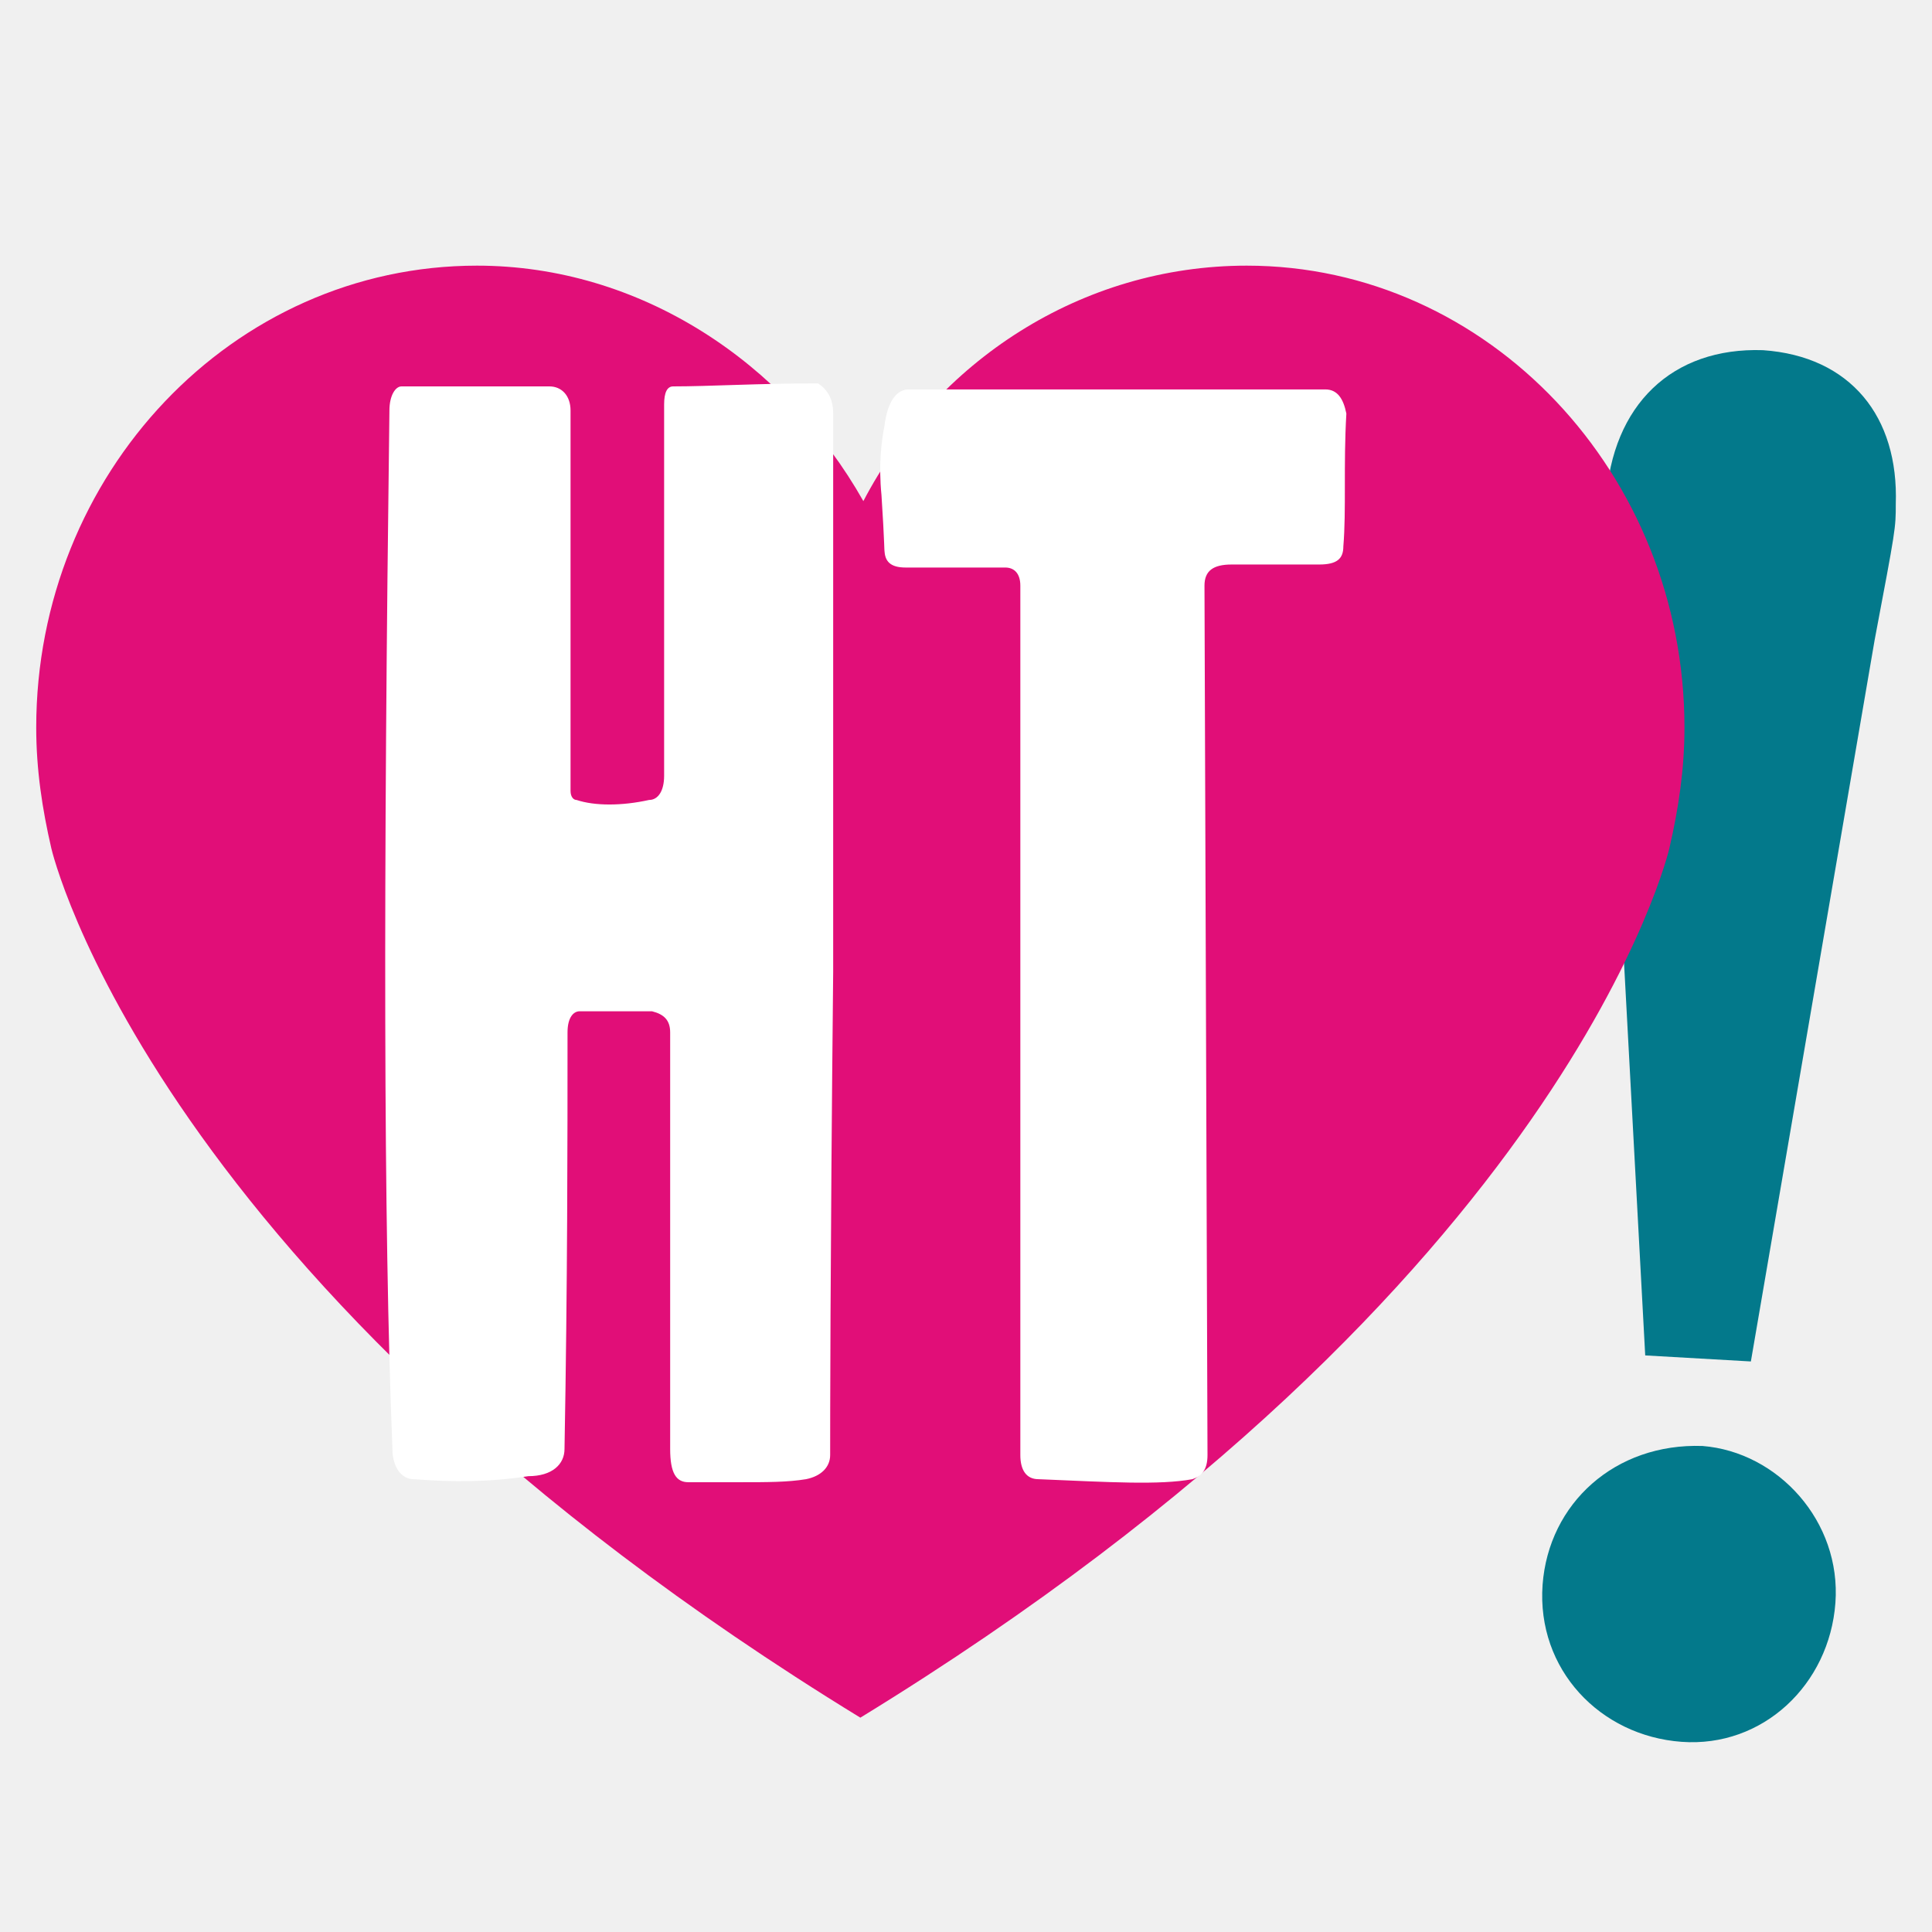
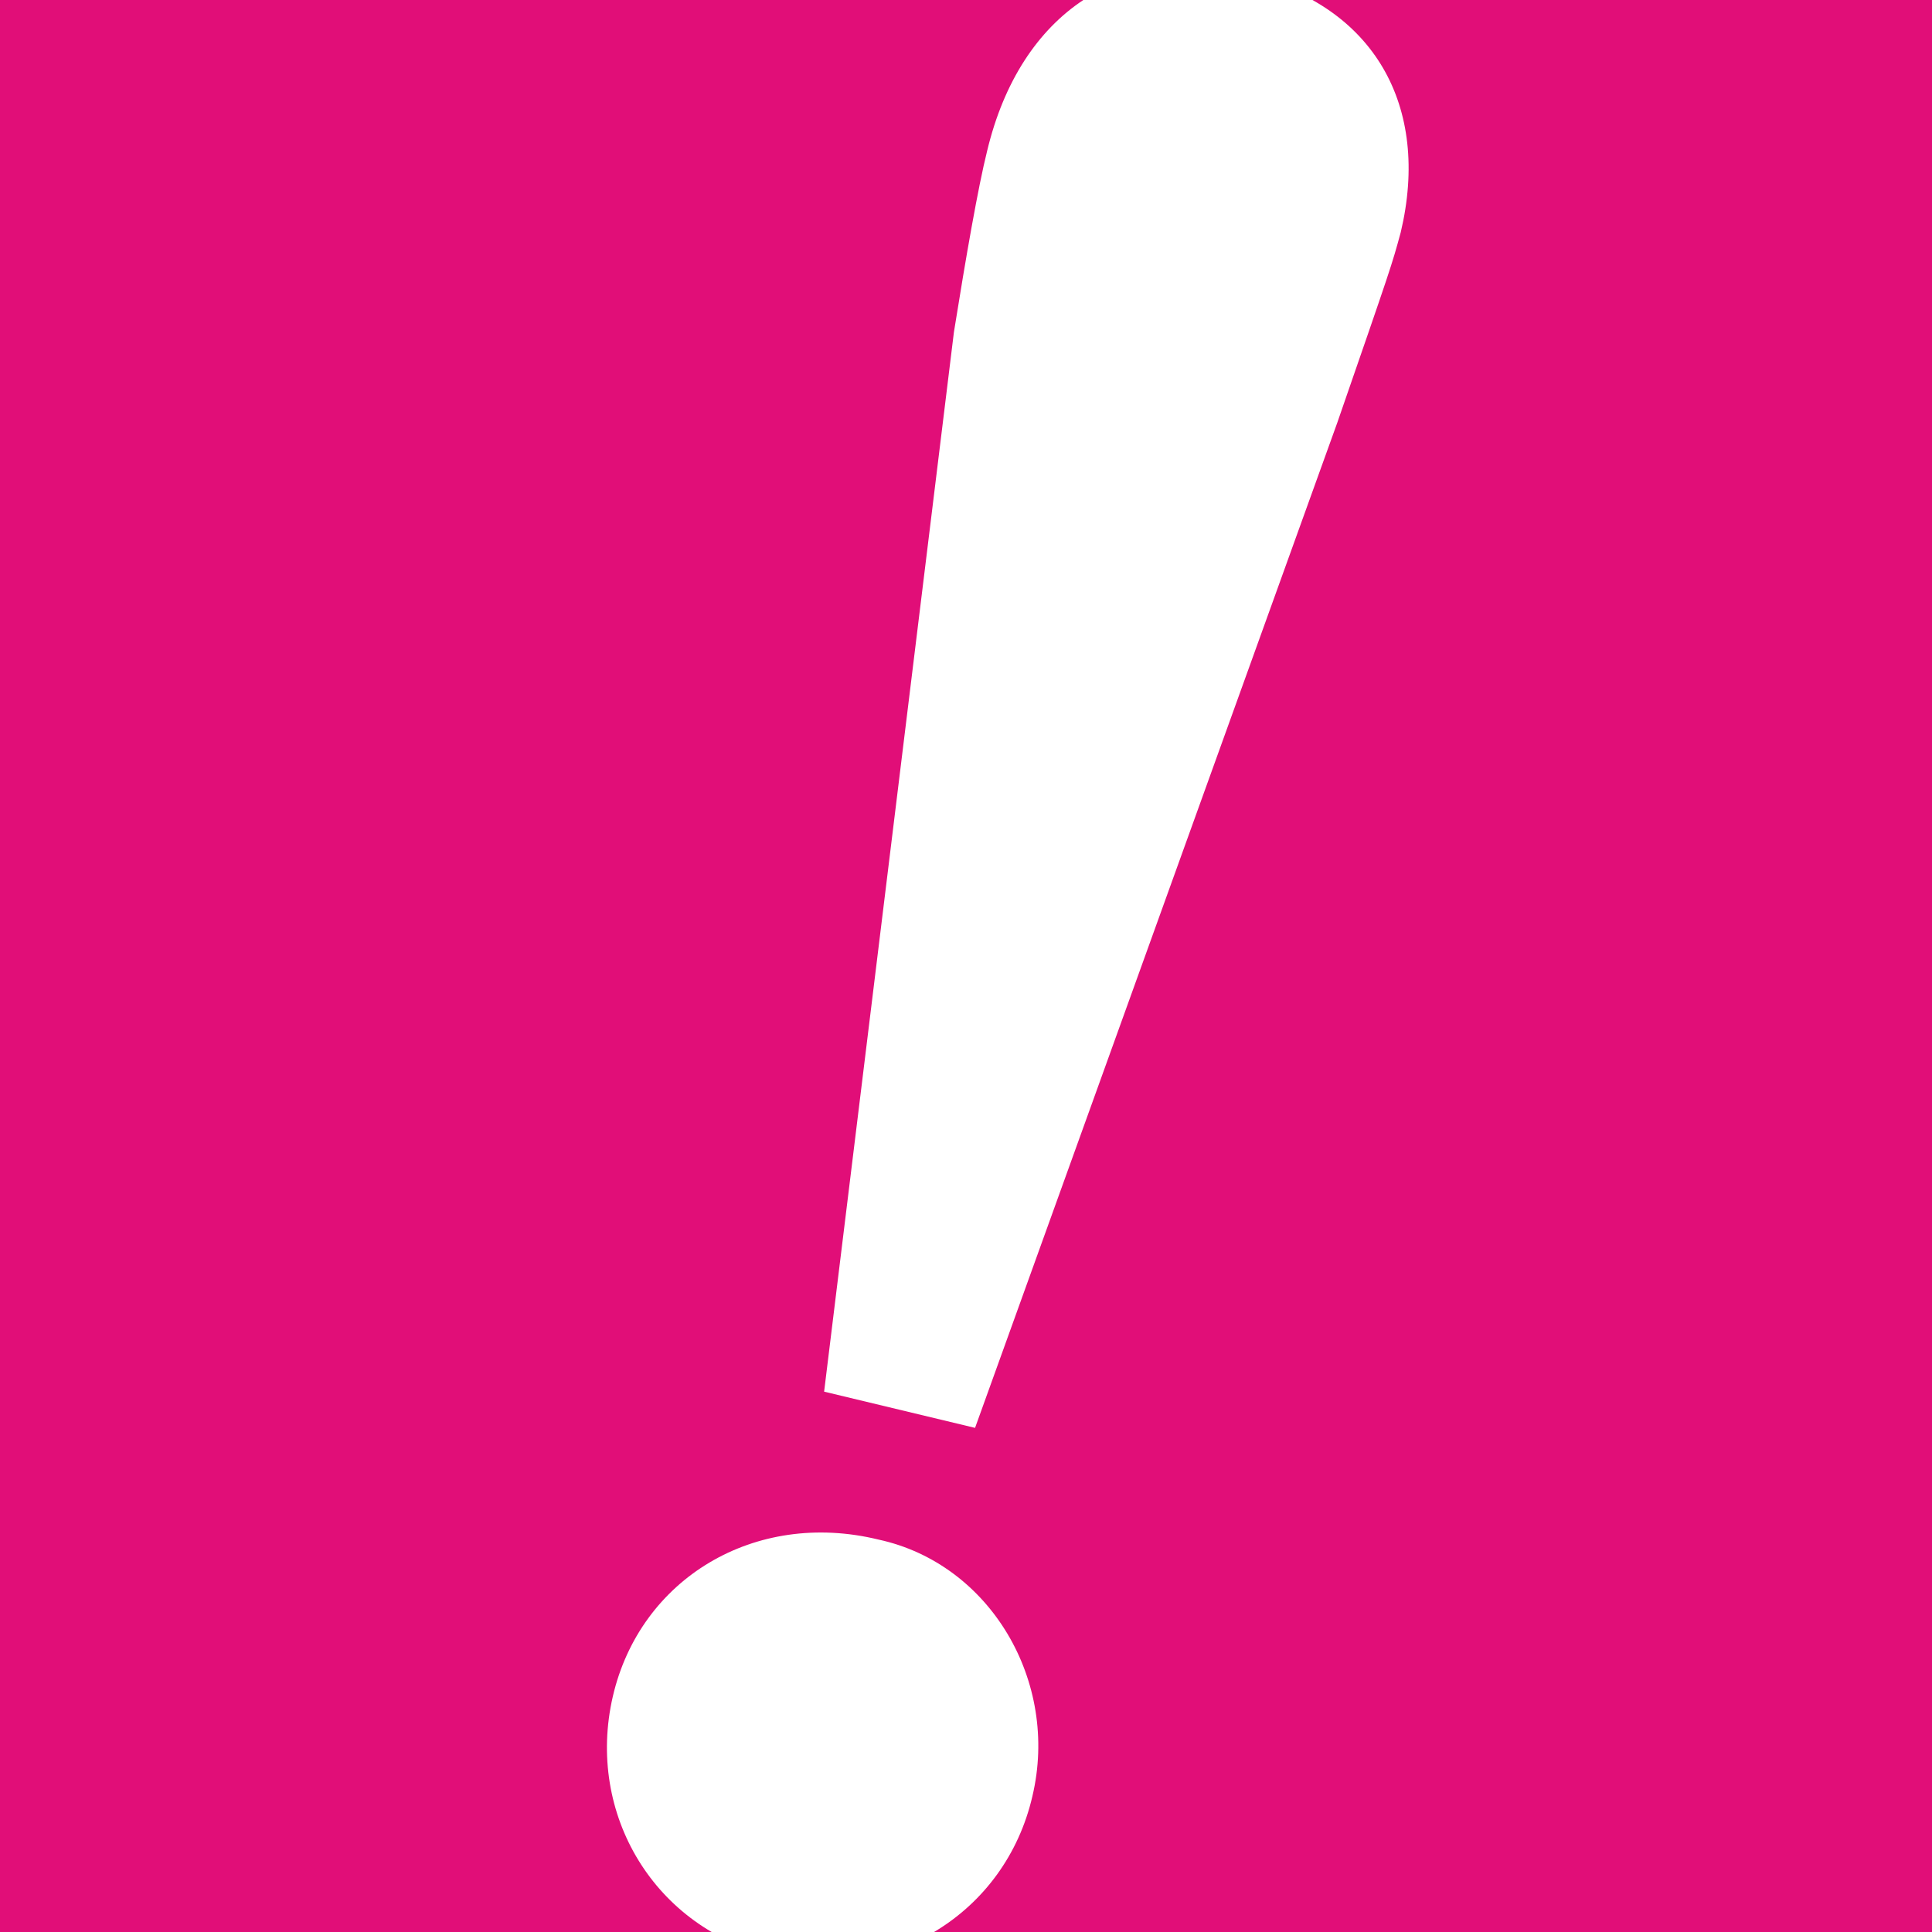
<svg xmlns="http://www.w3.org/2000/svg" version="1.1" x="0px" y="0px" viewBox="0 0 64 64" style="enable-background:new 0 0 64 64;" xml:space="preserve">
  <style type="text/css">
	.st0{display:none;}
	.st1{display:inline;fill:#010101;}
	.st2{display:inline;fill:#03798B;}
	.st3{display:inline;}
	.st4{fill:#010101;}
	.st5{display:inline;fill:#E10E78;}
- 	.st6{fill:#03798B;}
+ 	.st6{display:inline;fill:#FFFFFF;}
	.st7{fill:#E10E78;}
	.st8{fill:#FFFFFF;}
</style>
  <g id="Layer_1" class="st0">
    <path class="st1" d="M38.9,6.7c1.7,1.7,5.1,5.1,10.2,10.2c5.4,5.4,8.3,8.4,8.7,8.9c0.2,0.2,0.2,0.6,0,0.9c-0.2,0.4-0.6,0.8-1.1,1.2   c-0.6,0.5-0.9,0.8-1,1c-0.2,0.2-0.5,0.1-0.9-0.3L47.2,21c-0.2-0.2-0.5-0.2-0.7-0.1c-0.2,0.1-0.6,0.6-1.3,1.3   c-0.1,0.1-0.1,0.3,0.2,0.6c2,2,4.6,4.6,7.6,7.7c0.3,0.3,0.2,0.7-0.2,1.2c-0.6,0.8-1.3,1.5-2,2.1c-0.3,0.2-0.6,0.2-1-0.2   c-4.3-4-10.6-10.3-19-18.9c-0.3-0.3-0.3-0.5-0.2-0.7l2.7-2.7c0.3-0.2,0.5-0.2,0.8,0c0,0,1,1,3.1,3.1c1.5,1.6,2.7,2.8,3.6,3.6   c0.2,0.2,0.2,0.2,0.3,0.3c0.1,0.1,0.2,0.1,0.3,0c0.4-0.3,0.9-0.7,1.3-1.4c0.2-0.2,0.1-0.4-0.2-0.7c-1.8-1.8-4-4-6.8-6.8   c-0.2-0.2-0.3-0.4-0.1-0.5c0.6-0.7,1.5-1.6,2.6-2.7C38.4,6.3,38.6,6.4,38.9,6.7z" />
    <path class="st2" d="M62.4,18c1.2,1.2,1.2,3.1,0,4.3c-1.2,1.2-3.1,1.2-4.3,0c-1.2-1.2-1.2-3.1,0.1-4.4C59.3,16.8,61.2,16.8,62.4,18   z M44.2,8c-0.8-0.7-1.6-1.3-2-1.7c-1.4-1.4-1.5-3.2-0.2-4.5c1.3-1.3,2.9-1.2,4.2,0.1c0.4,0.4,0.4,0.4,1.8,2.2l9.4,11.8l-1.5,1.5   L44.2,8z" />
    <g class="st3">
      <path class="st4" d="M4.4,39.9l-2.7,2.7c-0.2,0.2-0.1,0.4,0.2,0.7c8.4,8.7,14.7,15,19,18.9c0.4,0.3,0.7,0.4,1,0.2    c0.8-0.6,1.4-1.3,2-2.1c0.3-0.4,0.4-0.8,0.2-1L4.8,39.8C4.6,39.8,4.5,39.9,4.4,39.9z" />
    </g>
    <path class="st5" d="M22.2,18.1c-2.8,2.8-3.6,6.8-2.5,10.5c-3.6-1.1-7.7-0.3-10.5,2.5C5.1,35.2,5.3,42,9.6,46.3   c0.7,0.7,1.5,1.3,2.3,1.8c0,0,9,5.7,28.3,1c4.7-19.3-1-28.3-1-28.3c-0.5-0.8-1.1-1.6-1.8-2.3C33.1,14.2,26.3,14,22.2,18.1z" />
  </g>
  <g id="Layer_2" class="st0">
    <path class="st1" d="M38.9,6.7c1.7,1.7,5.1,5.1,10.2,10.2c5.4,5.4,8.3,8.4,8.7,8.9c0.2,0.2,0.2,0.6,0,0.9c-0.2,0.4-0.6,0.8-1.1,1.2   c-0.6,0.5-0.9,0.8-1,1c-0.2,0.2-0.5,0.1-0.9-0.3L47.2,21c-0.2-0.2-0.5-0.2-0.7-0.1c-0.2,0.1-0.6,0.6-1.3,1.3   c-0.1,0.1-0.1,0.3,0.2,0.6c2,2,4.6,4.6,7.6,7.7c0.3,0.3,0.2,0.7-0.2,1.2c-0.6,0.8-1.3,1.5-2,2.1c-0.3,0.2-0.6,0.2-1-0.2   c-4.3-4-10.6-10.3-19-18.9c-0.3-0.3-0.3-0.5-0.2-0.7l2.7-2.7c0.3-0.2,0.5-0.2,0.8,0c0,0,1,1,3.1,3.1c1.5,1.6,2.7,2.8,3.6,3.6   c0.2,0.2,0.2,0.2,0.3,0.3c0.1,0.1,0.2,0.1,0.3,0c0.4-0.3,0.9-0.7,1.3-1.4c0.2-0.2,0.1-0.4-0.2-0.7c-1.8-1.8-4-4-6.8-6.8   c-0.2-0.2-0.3-0.4-0.1-0.5c0.6-0.7,1.5-1.6,2.6-2.7C38.4,6.3,38.6,6.4,38.9,6.7z" />
    <path class="st2" d="M62.4,18c1.2,1.2,1.2,3.1,0,4.3c-1.2,1.2-3.1,1.2-4.3,0c-1.2-1.2-1.2-3.1,0.1-4.4C59.3,16.8,61.2,16.8,62.4,18   z M44.2,8c-0.8-0.7-1.6-1.3-2-1.7c-1.4-1.4-1.5-3.2-0.2-4.5c1.3-1.3,2.9-1.2,4.2,0.1c0.4,0.4,0.4,0.4,1.8,2.2l9.4,11.8l-1.5,1.5   L44.2,8z" />
    <g class="st3">
      <path class="st4" d="M4.4,39.9l-2.7,2.7c-0.2,0.2-0.1,0.4,0.2,0.7c8.4,8.7,14.7,15,19,18.9c0.4,0.3,0.7,0.4,1,0.2    c0.8-0.6,1.4-1.3,2-2.1c0.3-0.4,0.4-0.8,0.2-1L4.8,39.8C4.6,39.8,4.5,39.9,4.4,39.9z" />
    </g>
    <path class="st5" d="M22.2,18.1c-2.8,2.8-3.6,6.8-2.5,10.5c-3.6-1.1-7.7-0.3-10.5,2.5C5.1,35.2,5.3,42,9.6,46.3   c0.7,0.7,1.5,1.3,2.3,1.8c0,0,9,5.7,28.3,1c4.7-19.3-1-28.3-1-28.3c-0.5-0.8-1.1-1.6-1.8-2.3C33.1,14.2,26.3,14,22.2,18.1z" />
  </g>
  <g id="Layer_4" class="st0">
</g>
-   <g id="Layer_3">
-     <path class="st6" d="M60.8,53.1c-0.2,2.7-2.4,4.8-5.1,4.6c-2.7-0.2-4.8-2.4-4.6-5.2c0.2-2.7,2.4-4.7,5.3-4.6   C58.9,48.1,61,50.4,60.8,53.1z M53.2,20.8c-0.1-1.7-0.1-3.3,0-4.2c0.2-3.2,2.2-5.1,5.2-5c2.9,0.2,4.5,2.2,4.4,5.1   c0,0.8,0,0.8-0.7,4.5L58,45.1l-3.5-0.2L53.2,20.8z" />
-     <path class="st7" d="M41.3,8.8c-5.5,0-10.3,3.2-12.7,7.8C26,12,21.2,8.8,15.8,8.8c-8.1,0-14.6,6.9-14.6,15.3c0,1.4,0.2,2.7,0.5,4   c0,0,3.3,14.4,26.8,28.8C52,42.5,55.3,28.1,55.3,28.1c0.3-1.3,0.5-2.6,0.5-4C55.8,15.7,49.3,8.8,41.3,8.8z" />
-     <path class="st8" d="M27.6,13.7c0,3.1,0,9.3,0,18.5c-0.1,9.8-0.1,15.1-0.1,16c0,0.4-0.3,0.7-0.8,0.8c-0.6,0.1-1.3,0.1-2.1,0.1   c-1,0-1.5,0-1.8,0c-0.4,0-0.6-0.3-0.6-1.1l0-13.8c0-0.4-0.2-0.6-0.6-0.7c-0.3,0-1.1,0-2.4,0c-0.2,0-0.4,0.2-0.4,0.7   c0,3.6,0,8.3-0.1,13.8c0,0.5-0.4,0.9-1.2,0.9c-1.3,0.2-2.5,0.2-3.8,0.1c-0.4,0-0.7-0.4-0.7-1c-0.3-7.4-0.3-18.9-0.1-34.4   c0-0.5,0.2-0.8,0.4-0.8h4.9c0.4,0,0.7,0.3,0.7,0.8c0,0,0,1.8,0,5.5c0,2.8,0,5,0,6.6c0,0.3,0,0.4,0,0.5c0,0.2,0.1,0.3,0.2,0.3   c0.6,0.2,1.5,0.2,2.4,0c0.3,0,0.5-0.3,0.5-0.8c0-3.2,0-7.3,0-12.3c0-0.4,0.1-0.6,0.3-0.6c1.2,0,2.8-0.1,4.8-0.1   C27.4,12.9,27.6,13.2,27.6,13.7z" />
-     <path class="st8" d="M44.5,18.1c0,0.4-0.2,0.6-0.8,0.6c-0.2,0-0.6,0-1.3,0c-0.6,0-1.2,0-1.6,0c-0.6,0-0.9,0.2-0.9,0.7L40,48.2   c0,0.5-0.2,0.7-0.5,0.8c-1.1,0.2-2.7,0.1-5.1,0c-0.4,0-0.6-0.3-0.6-0.8l0-28.8c0-0.4-0.2-0.6-0.5-0.6h-3.3c-0.5,0-0.7-0.2-0.7-0.6   c0,0.3,0-0.3-0.1-1.8c-0.1-1,0-1.8,0.1-2.3c0.1-0.8,0.4-1.2,0.8-1.2c3.7,0,8.3,0,13.8,0c0.4,0,0.6,0.3,0.7,0.8   C44.5,15.4,44.6,16.9,44.5,18.1z" />
+   <g id="Layer_3" class="st0">
+     <path class="st2" d="M60.8,53.1c-0.2,2.7-2.4,4.8-5.1,4.6c-2.7-0.2-4.8-2.4-4.6-5.2c0.2-2.7,2.4-4.7,5.3-4.6   C58.9,48.1,61,50.4,60.8,53.1z M53.2,20.8c-0.1-1.7-0.1-3.3,0-4.2c0.2-3.2,2.2-5.1,5.2-5c2.9,0.2,4.5,2.2,4.4,5.1   c0,0.8,0,0.8-0.7,4.5L58,45.1l-3.5-0.2L53.2,20.8z" />
+     <path class="st5" d="M41.3,8.8c-5.5,0-10.3,3.2-12.7,7.8C26,12,21.2,8.8,15.8,8.8c-8.1,0-14.6,6.9-14.6,15.3c0,1.4,0.2,2.7,0.5,4   c0,0,3.3,14.4,26.8,28.8C52,42.5,55.3,28.1,55.3,28.1c0.3-1.3,0.5-2.6,0.5-4C55.8,15.7,49.3,8.8,41.3,8.8z" />
+     <path class="st6" d="M27.6,13.7c0,3.1,0,9.3,0,18.5c-0.1,9.8-0.1,15.1-0.1,16c0,0.4-0.3,0.7-0.8,0.8c-0.6,0.1-1.3,0.1-2.1,0.1   c-1,0-1.5,0-1.8,0c-0.4,0-0.6-0.3-0.6-1.1l0-13.8c0-0.4-0.2-0.6-0.6-0.7c-0.3,0-1.1,0-2.4,0c-0.2,0-0.4,0.2-0.4,0.7   c0,3.6,0,8.3-0.1,13.8c0,0.5-0.4,0.9-1.2,0.9c-1.3,0.2-2.5,0.2-3.8,0.1c-0.4,0-0.7-0.4-0.7-1c-0.3-7.4-0.3-18.9-0.1-34.4   c0-0.5,0.2-0.8,0.4-0.8h4.9c0.4,0,0.7,0.3,0.7,0.8c0,0,0,1.8,0,5.5c0,2.8,0,5,0,6.6c0,0.3,0,0.4,0,0.5c0,0.2,0.1,0.3,0.2,0.3   c0.6,0.2,1.5,0.2,2.4,0c0.3,0,0.5-0.3,0.5-0.8c0-3.2,0-7.3,0-12.3c0-0.4,0.1-0.6,0.3-0.6c1.2,0,2.8-0.1,4.8-0.1   C27.4,12.9,27.6,13.2,27.6,13.7z" />
+     <path class="st6" d="M44.5,18.1c0,0.4-0.2,0.6-0.8,0.6c-0.2,0-0.6,0-1.3,0c-0.6,0-1.2,0-1.6,0c-0.6,0-0.9,0.2-0.9,0.7L40,48.2   c0,0.5-0.2,0.7-0.5,0.8c-1.1,0.2-2.7,0.1-5.1,0c-0.4,0-0.6-0.3-0.6-0.8l0-28.8c0-0.4-0.2-0.6-0.5-0.6h-3.3c-0.5,0-0.7-0.2-0.7-0.6   c0,0.3,0-0.3-0.1-1.8c-0.1-1,0-1.8,0.1-2.3c0.1-0.8,0.4-1.2,0.8-1.2c3.7,0,8.3,0,13.8,0c0.4,0,0.6,0.3,0.7,0.8   C44.5,15.4,44.6,16.9,44.5,18.1z" />
+   </g>
+   <g id="Layer_7">
+     <rect x="-0.1" y="-0.1" class="st7" width="64.5" height="64.3" />
+   </g>
+   <g id="Layer_5" class="st0">
+     <path class="st6" d="M47.4-0.4c-6.5,0-12.2,4.3-15.2,10.6C29.2,3.9,23.5-0.4,17-0.4C7.4-0.4-0.3,8.9-0.3,20.4   c0,1.8,0.2,3.7,0.6,5.4c0,0,3.9,19.5,31.9,39c28-19.5,31.9-39,31.9-39c0.4-1.7,0.6-3.5,0.6-5.4C64.7,8.9,57-0.4,47.4-0.4z" />
+     <path class="st5" d="M31.2,12.1c0,3.3,0,9.7,0,19.4C31.1,41.7,31,47.3,31,48.2c0,0.5-0.3,0.8-0.8,0.8c-0.6,0.1-1.3,0.1-2.2,0.1   c-1,0-1.6,0-1.9,0c-0.4,0-0.6-0.3-0.6-1.2l0-14.4c0-0.4-0.3-0.6-0.6-0.7c-0.3,0-1.1,0-2.5,0c-0.3,0-0.4,0.3-0.4,0.7   c0,3.8,0,8.7-0.1,14.5c0,0.6-0.5,0.9-1.3,1c-1.3,0.2-2.6,0.2-4,0.1c-0.5,0-0.7-0.4-0.8-1.1c-0.3-7.8-0.3-19.9-0.1-36.1   c0-0.5,0.2-0.8,0.5-0.8h5.1c0.5,0,0.7,0.3,0.7,0.8c0,0,0,1.9,0,5.8c0,3,0,5.3,0,6.9c0,0.3,0,0.5,0,0.6c0,0.2,0.1,0.3,0.3,0.3   c0.7,0.2,1.5,0.2,2.5,0c0.3,0,0.5-0.3,0.5-0.8c0-3.4,0-7.7,0-12.9c0-0.4,0.1-0.6,0.3-0.6c1.3,0,3-0.1,5-0.1   C31,11.2,31.2,11.5,31.2,12.1z" />
+     <path class="st5" d="M49,16.7c0,0.4-0.3,0.6-0.8,0.6c-0.2,0-0.7,0-1.4,0c-0.7,0-1.2,0-1.7,0c-0.6,0-1,0.3-1,0.7l0.1,30.2   c0,0.5-0.2,0.8-0.5,0.8c-1.1,0.2-2.9,0.1-5.3,0c-0.4,0-0.6-0.3-0.6-0.8l0-30.2c0-0.4-0.2-0.6-0.6-0.6h-3.5c-0.5,0-0.8-0.3-0.8-0.6   c0,0.3,0-0.3-0.1-1.9c-0.1-1.1,0-1.9,0.1-2.5c0.1-0.8,0.4-1.2,0.8-1.2c3.9,0,8.7,0,14.5,0c0.4,0,0.7,0.3,0.7,0.8   C49,13.8,49,15.5,49,16.7z" />
+   </g>
+   <g id="Layer_6">
+     <path class="st8" d="M34.2,59.5c-0.9,3.9-4.7,6.2-8.6,5.3c-3.9-0.9-6.2-4.7-5.3-8.6c0.9-3.9,4.7-6.2,8.8-5.2   C32.8,51.8,35.1,55.7,34.2,59.5z M31.6,11c0.4-2.5,0.8-4.8,1.1-6c1.1-4.6,4.5-6.8,8.7-5.8c4.1,1,6,4.3,5,8.5   c-0.3,1.1-0.3,1.1-2.1,6.3l-12,33.3l-5-1.2L31.6,11z" />
  </g>
</svg>
